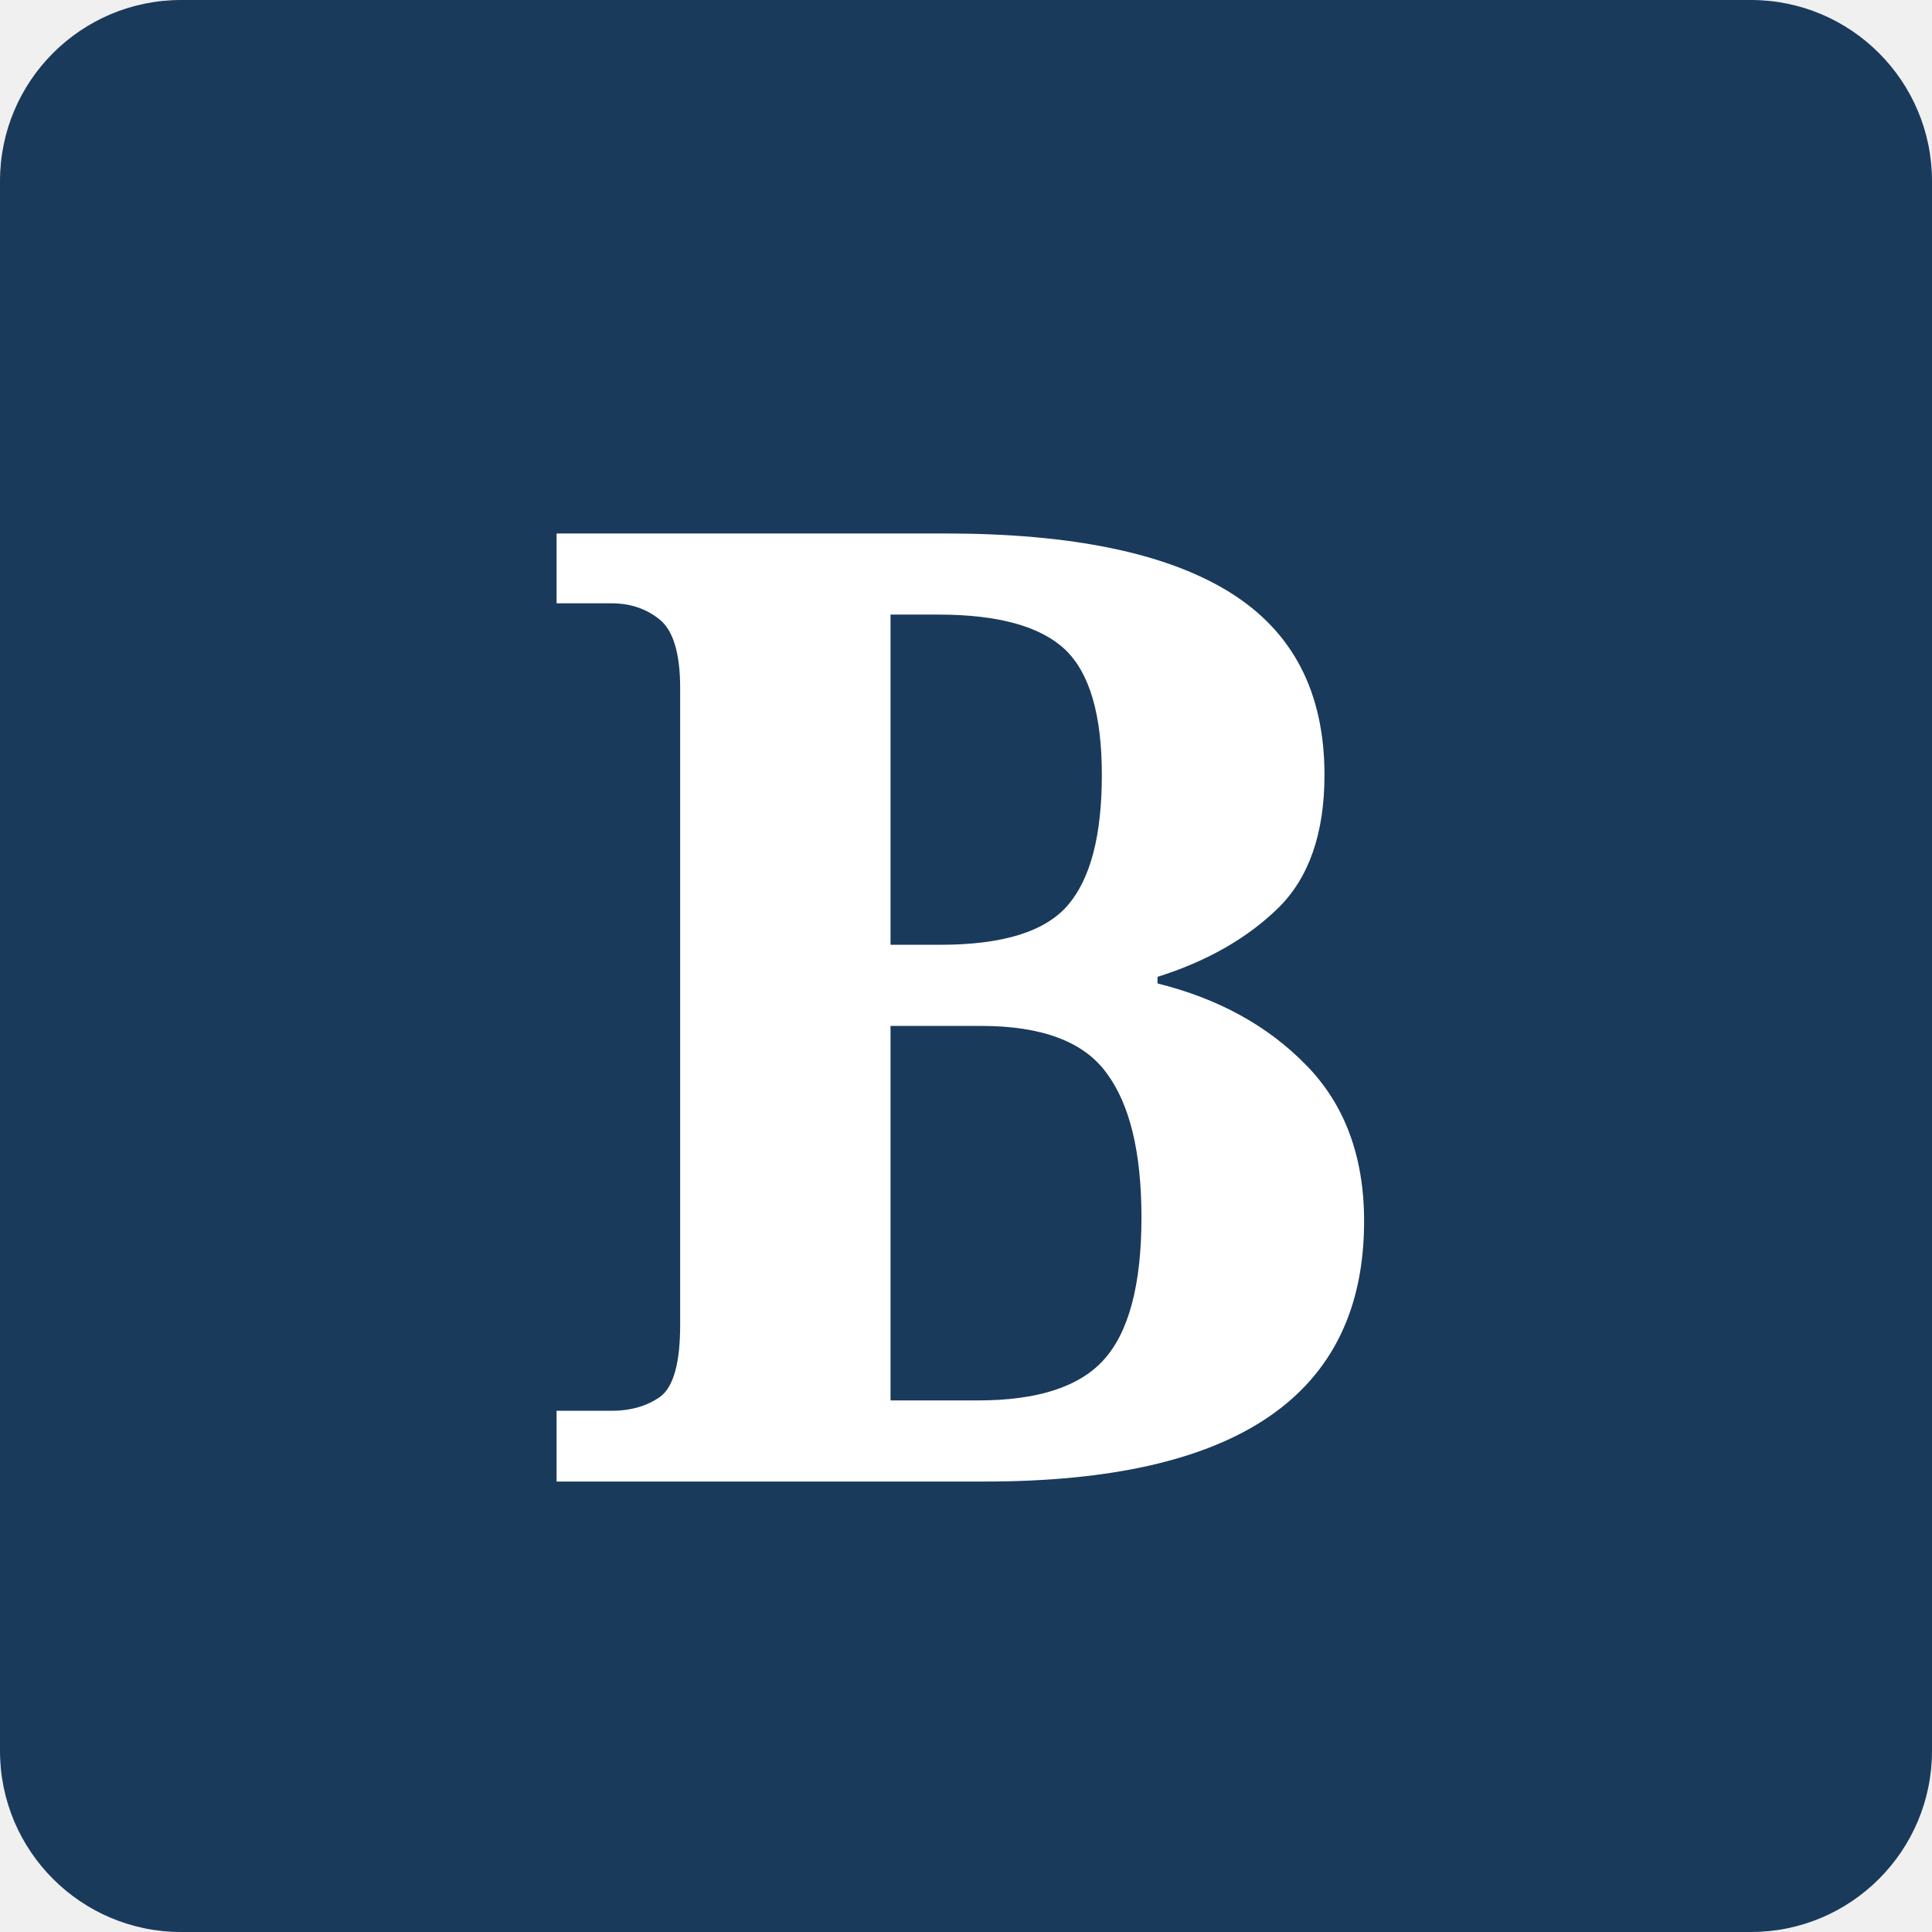
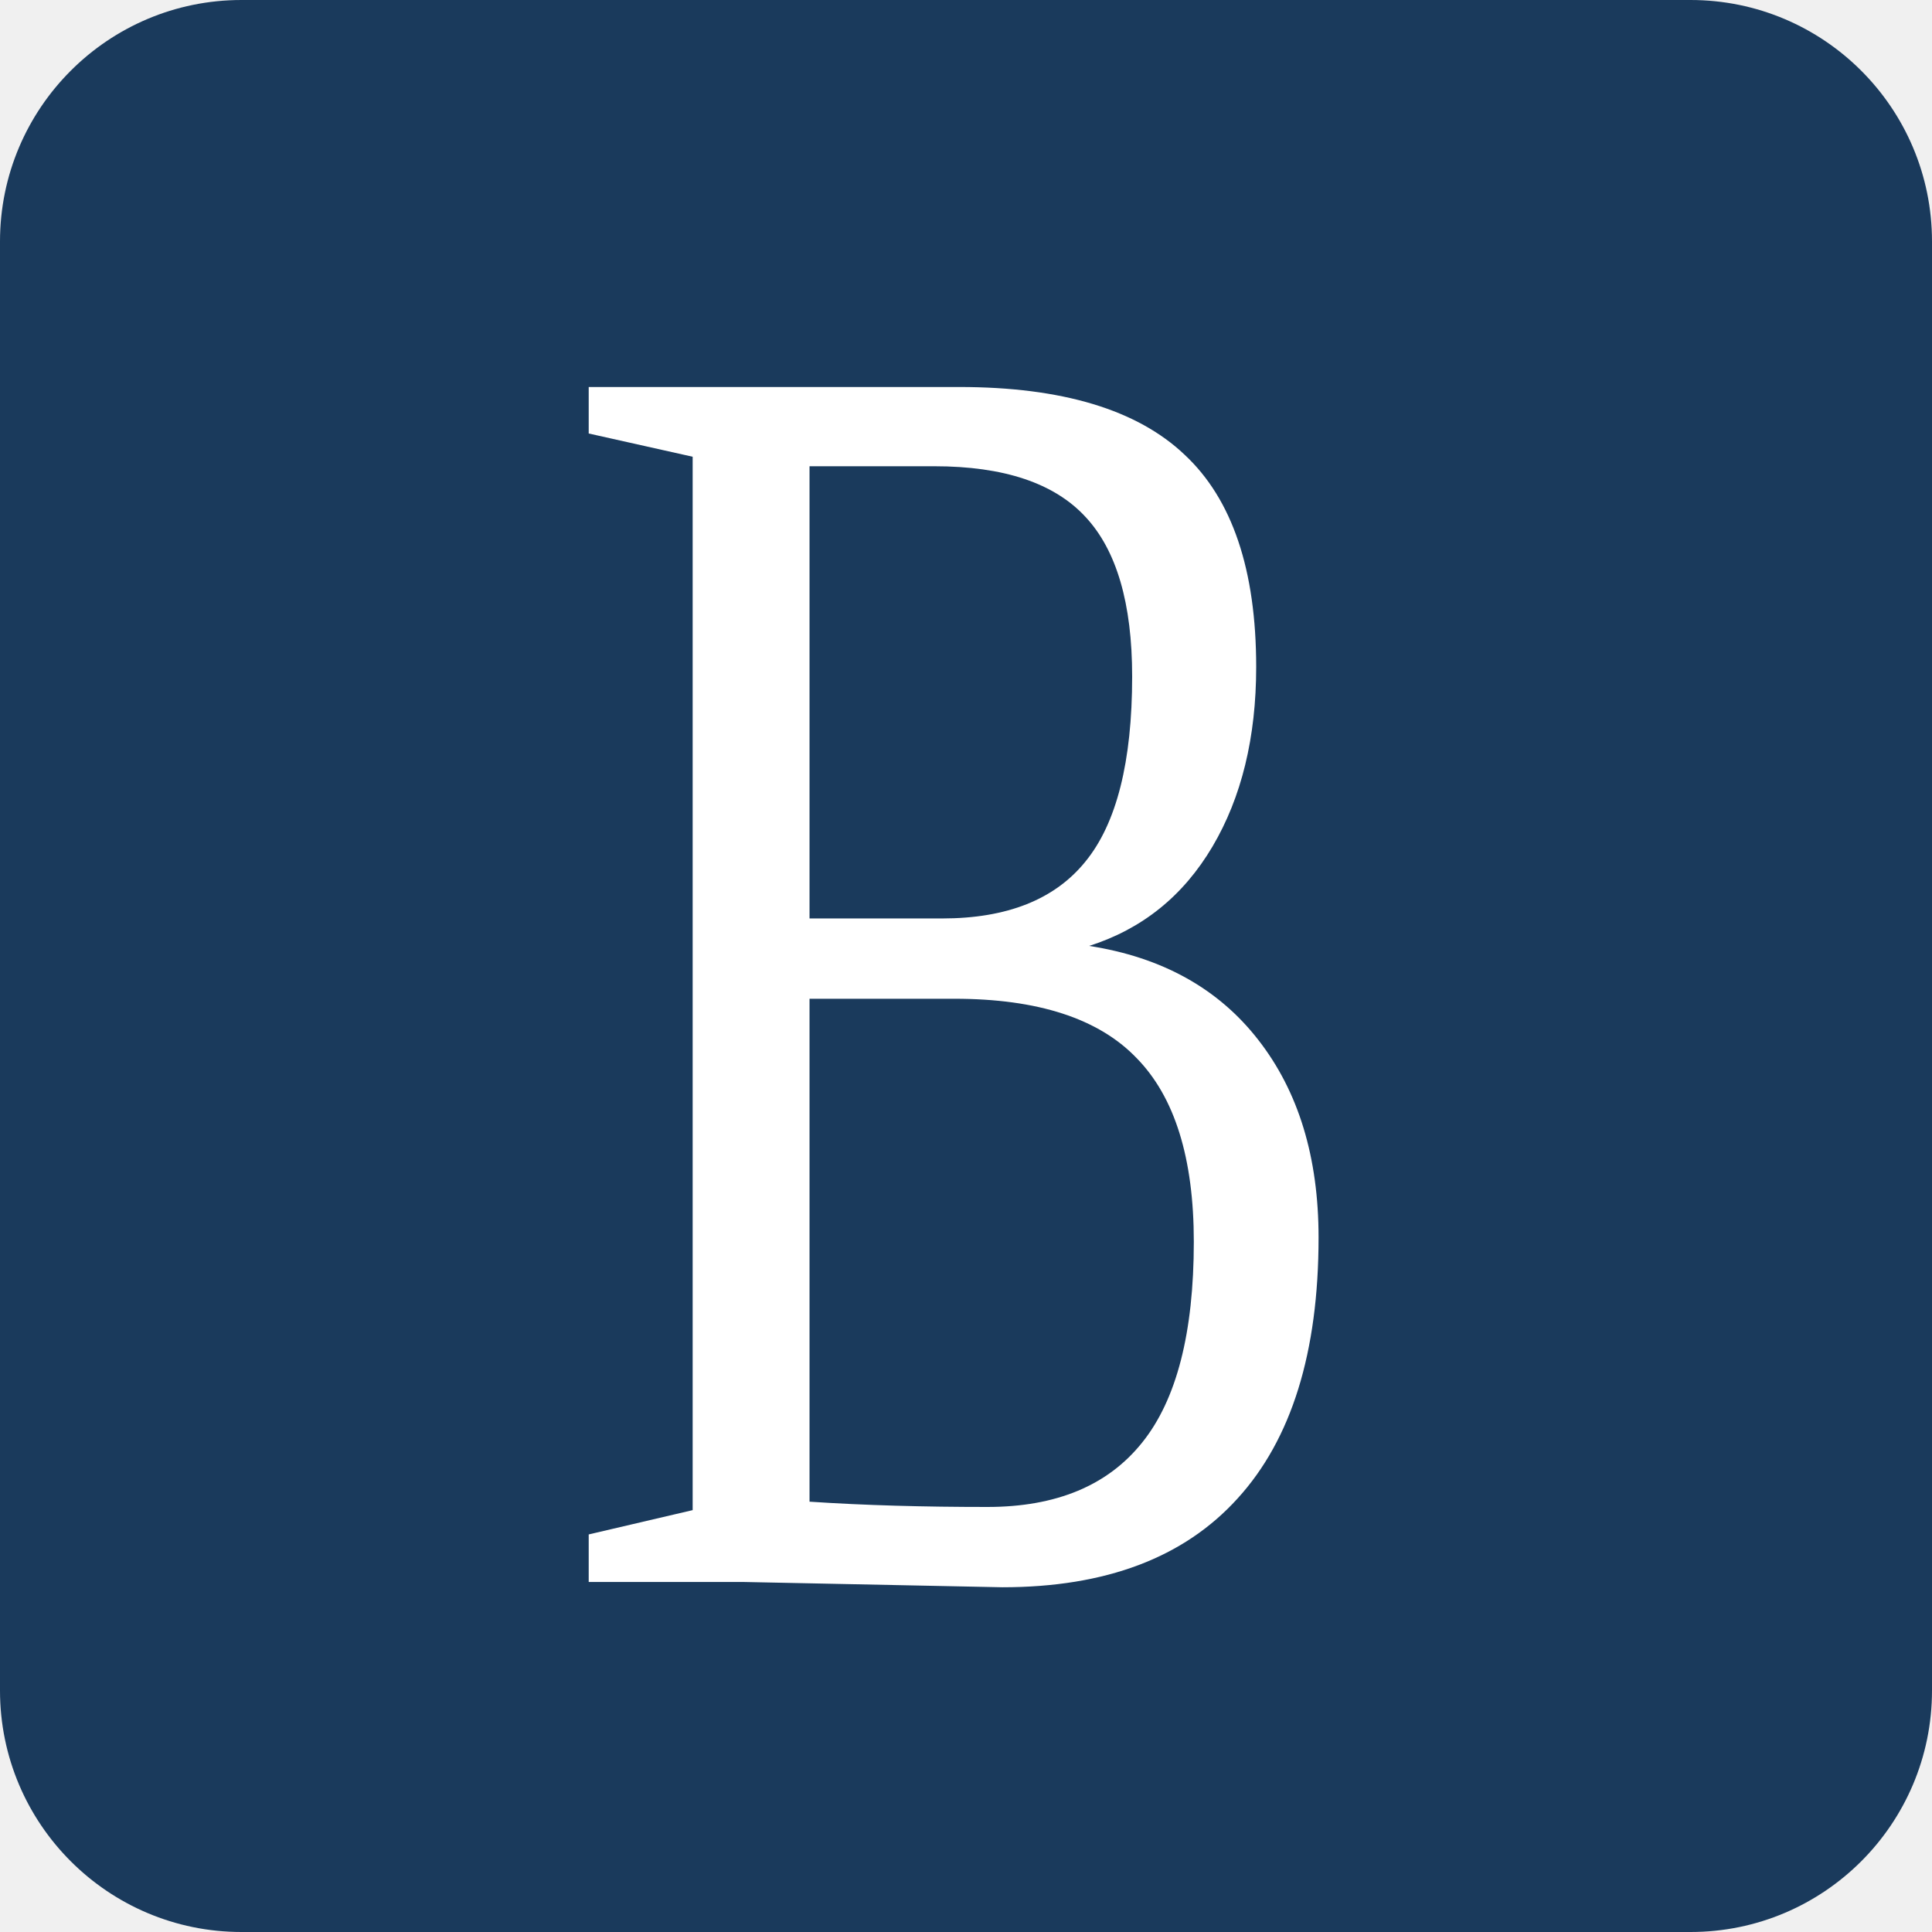
<svg xmlns="http://www.w3.org/2000/svg" viewBox="0 0 32 32">
-   <rect width="32" height="32" rx="3" fill="#1a3a5c" />
-   <text x="16" y="16" font-family="Georgia, serif" font-size="22" font-weight="600" fill="#ffffff" text-anchor="middle" dominant-baseline="central">B</text>
+   <rect width="32" height="32" rx="4" fill="#1a3a5c" />
+   <g transform="translate(16,16) scale(0.76,1.12) translate(-16,-16)">
+     <text x="16" y="16" font-family="Georgia, 'Times New Roman', serif" font-size="27" font-weight="400" fill="#ffffff" text-anchor="middle" dominant-baseline="central">B</text>
+   </g>
</svg>
